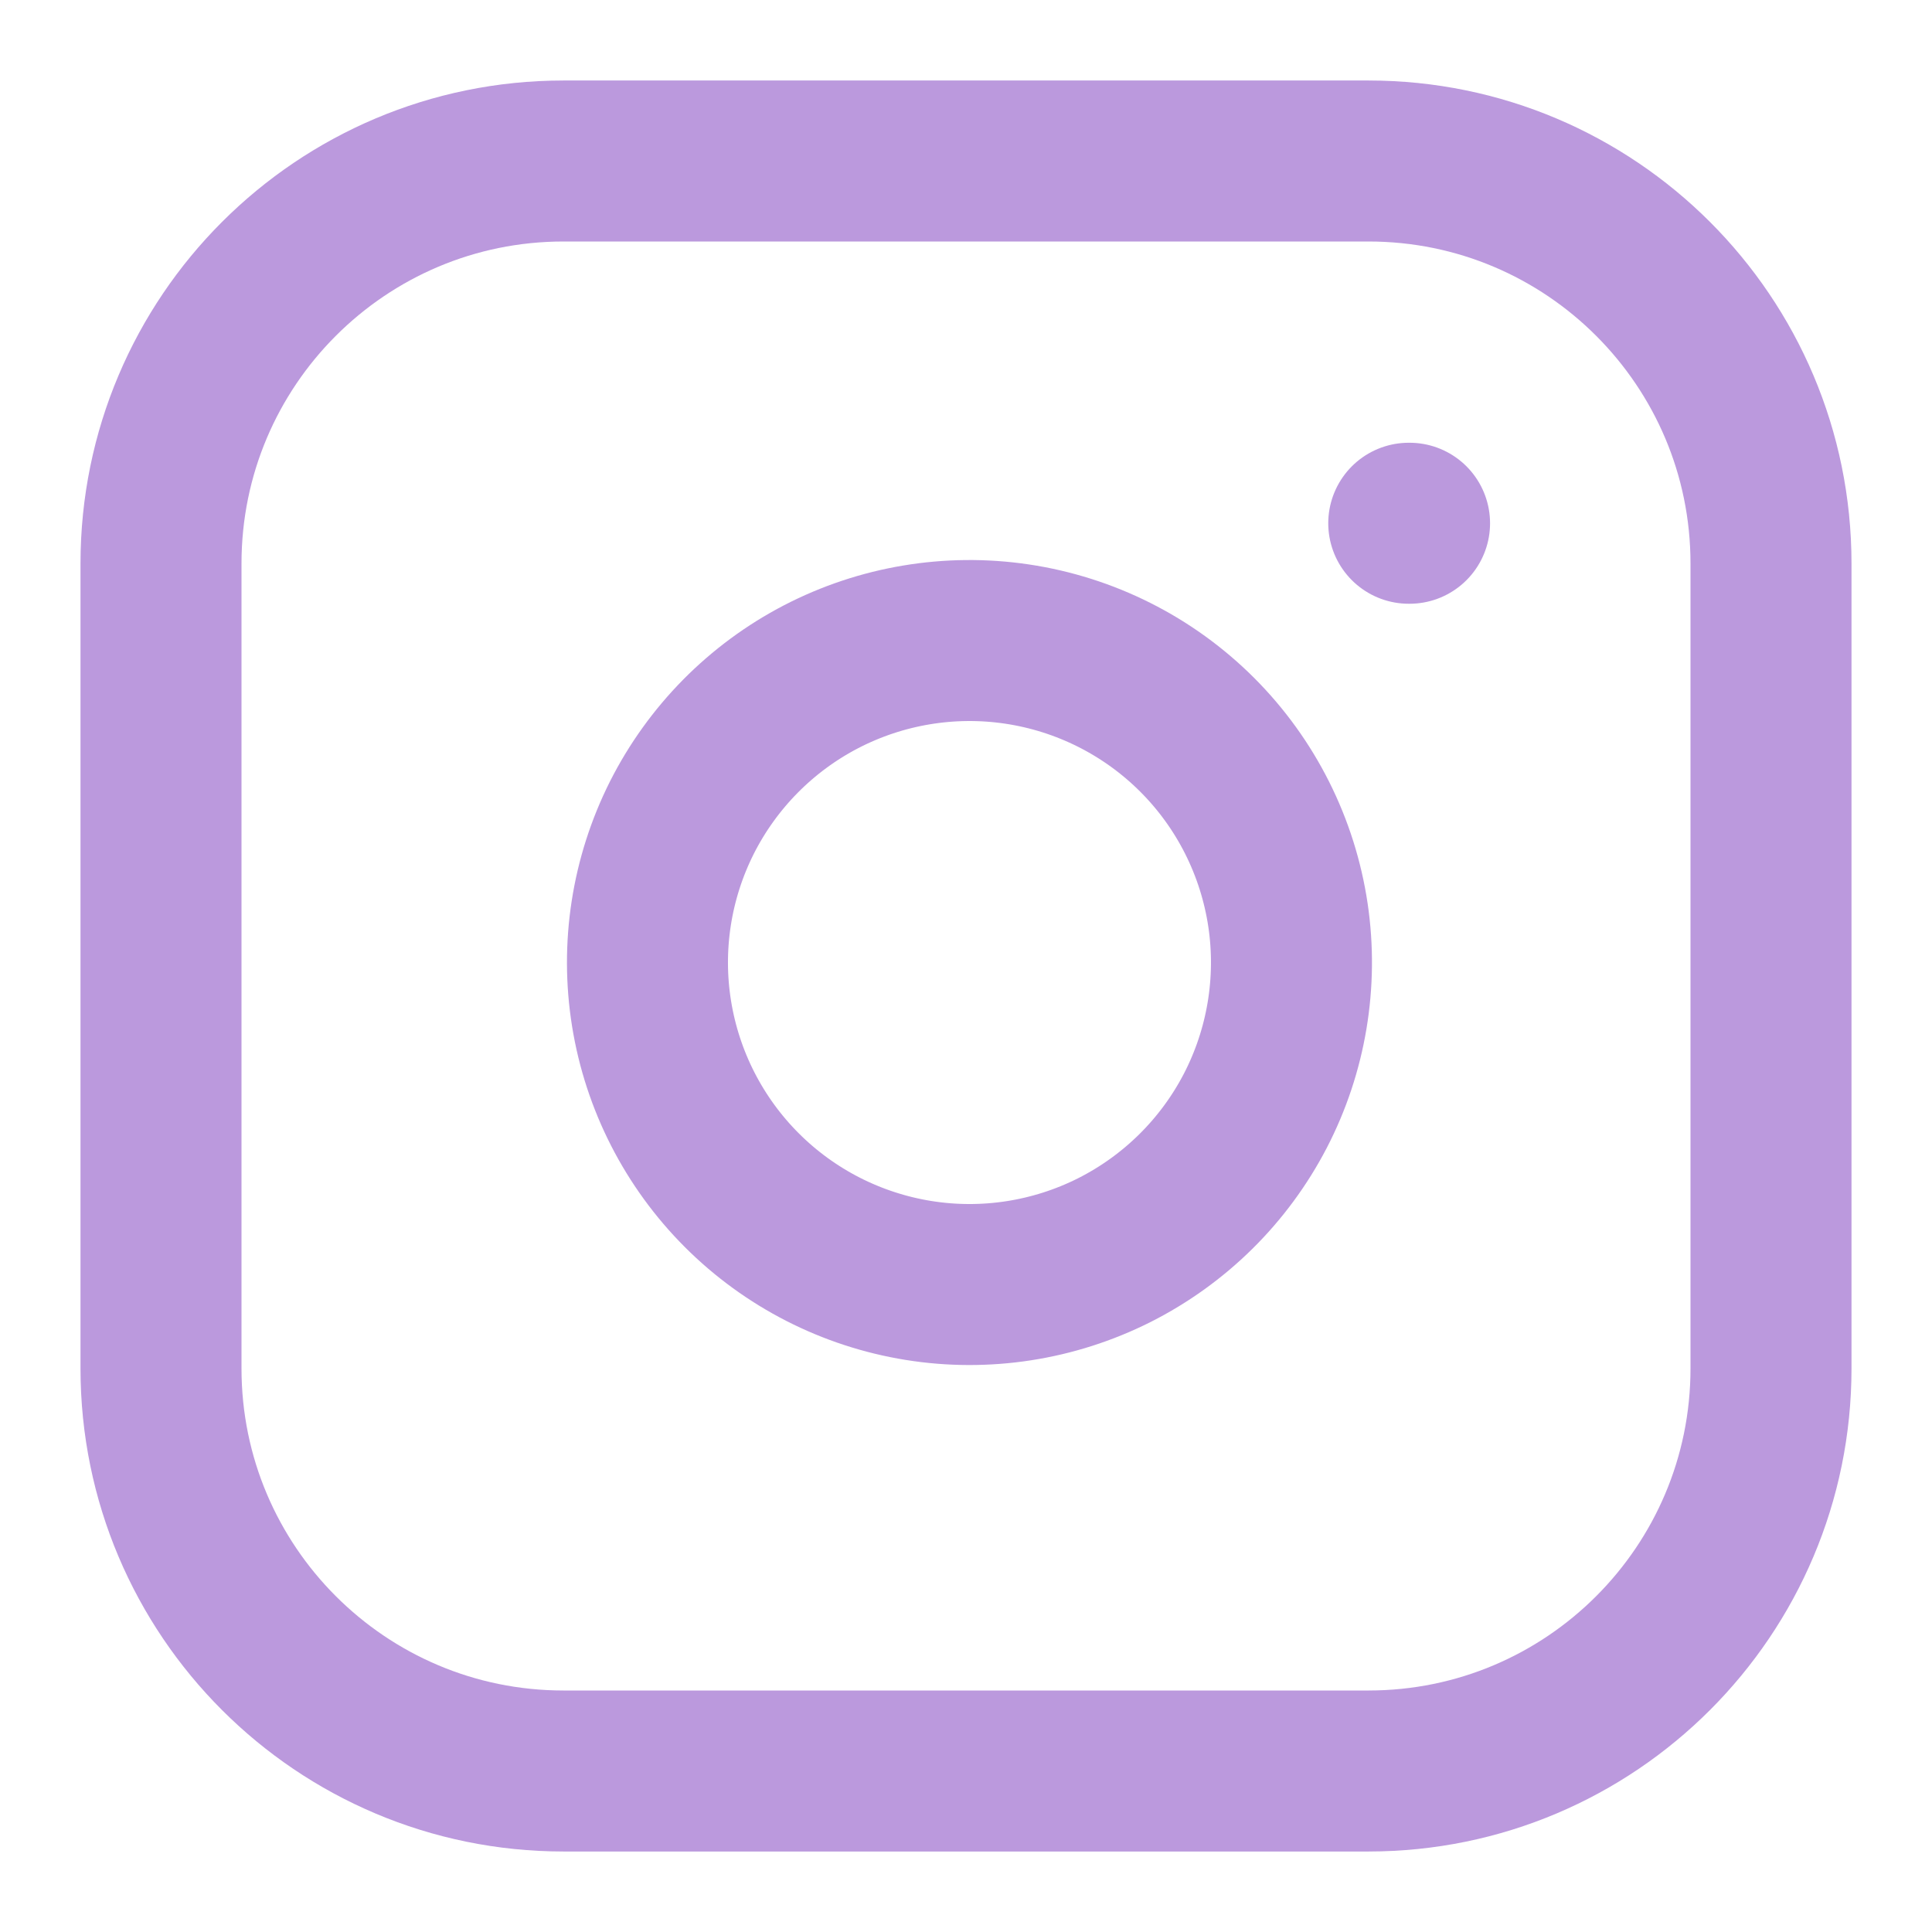
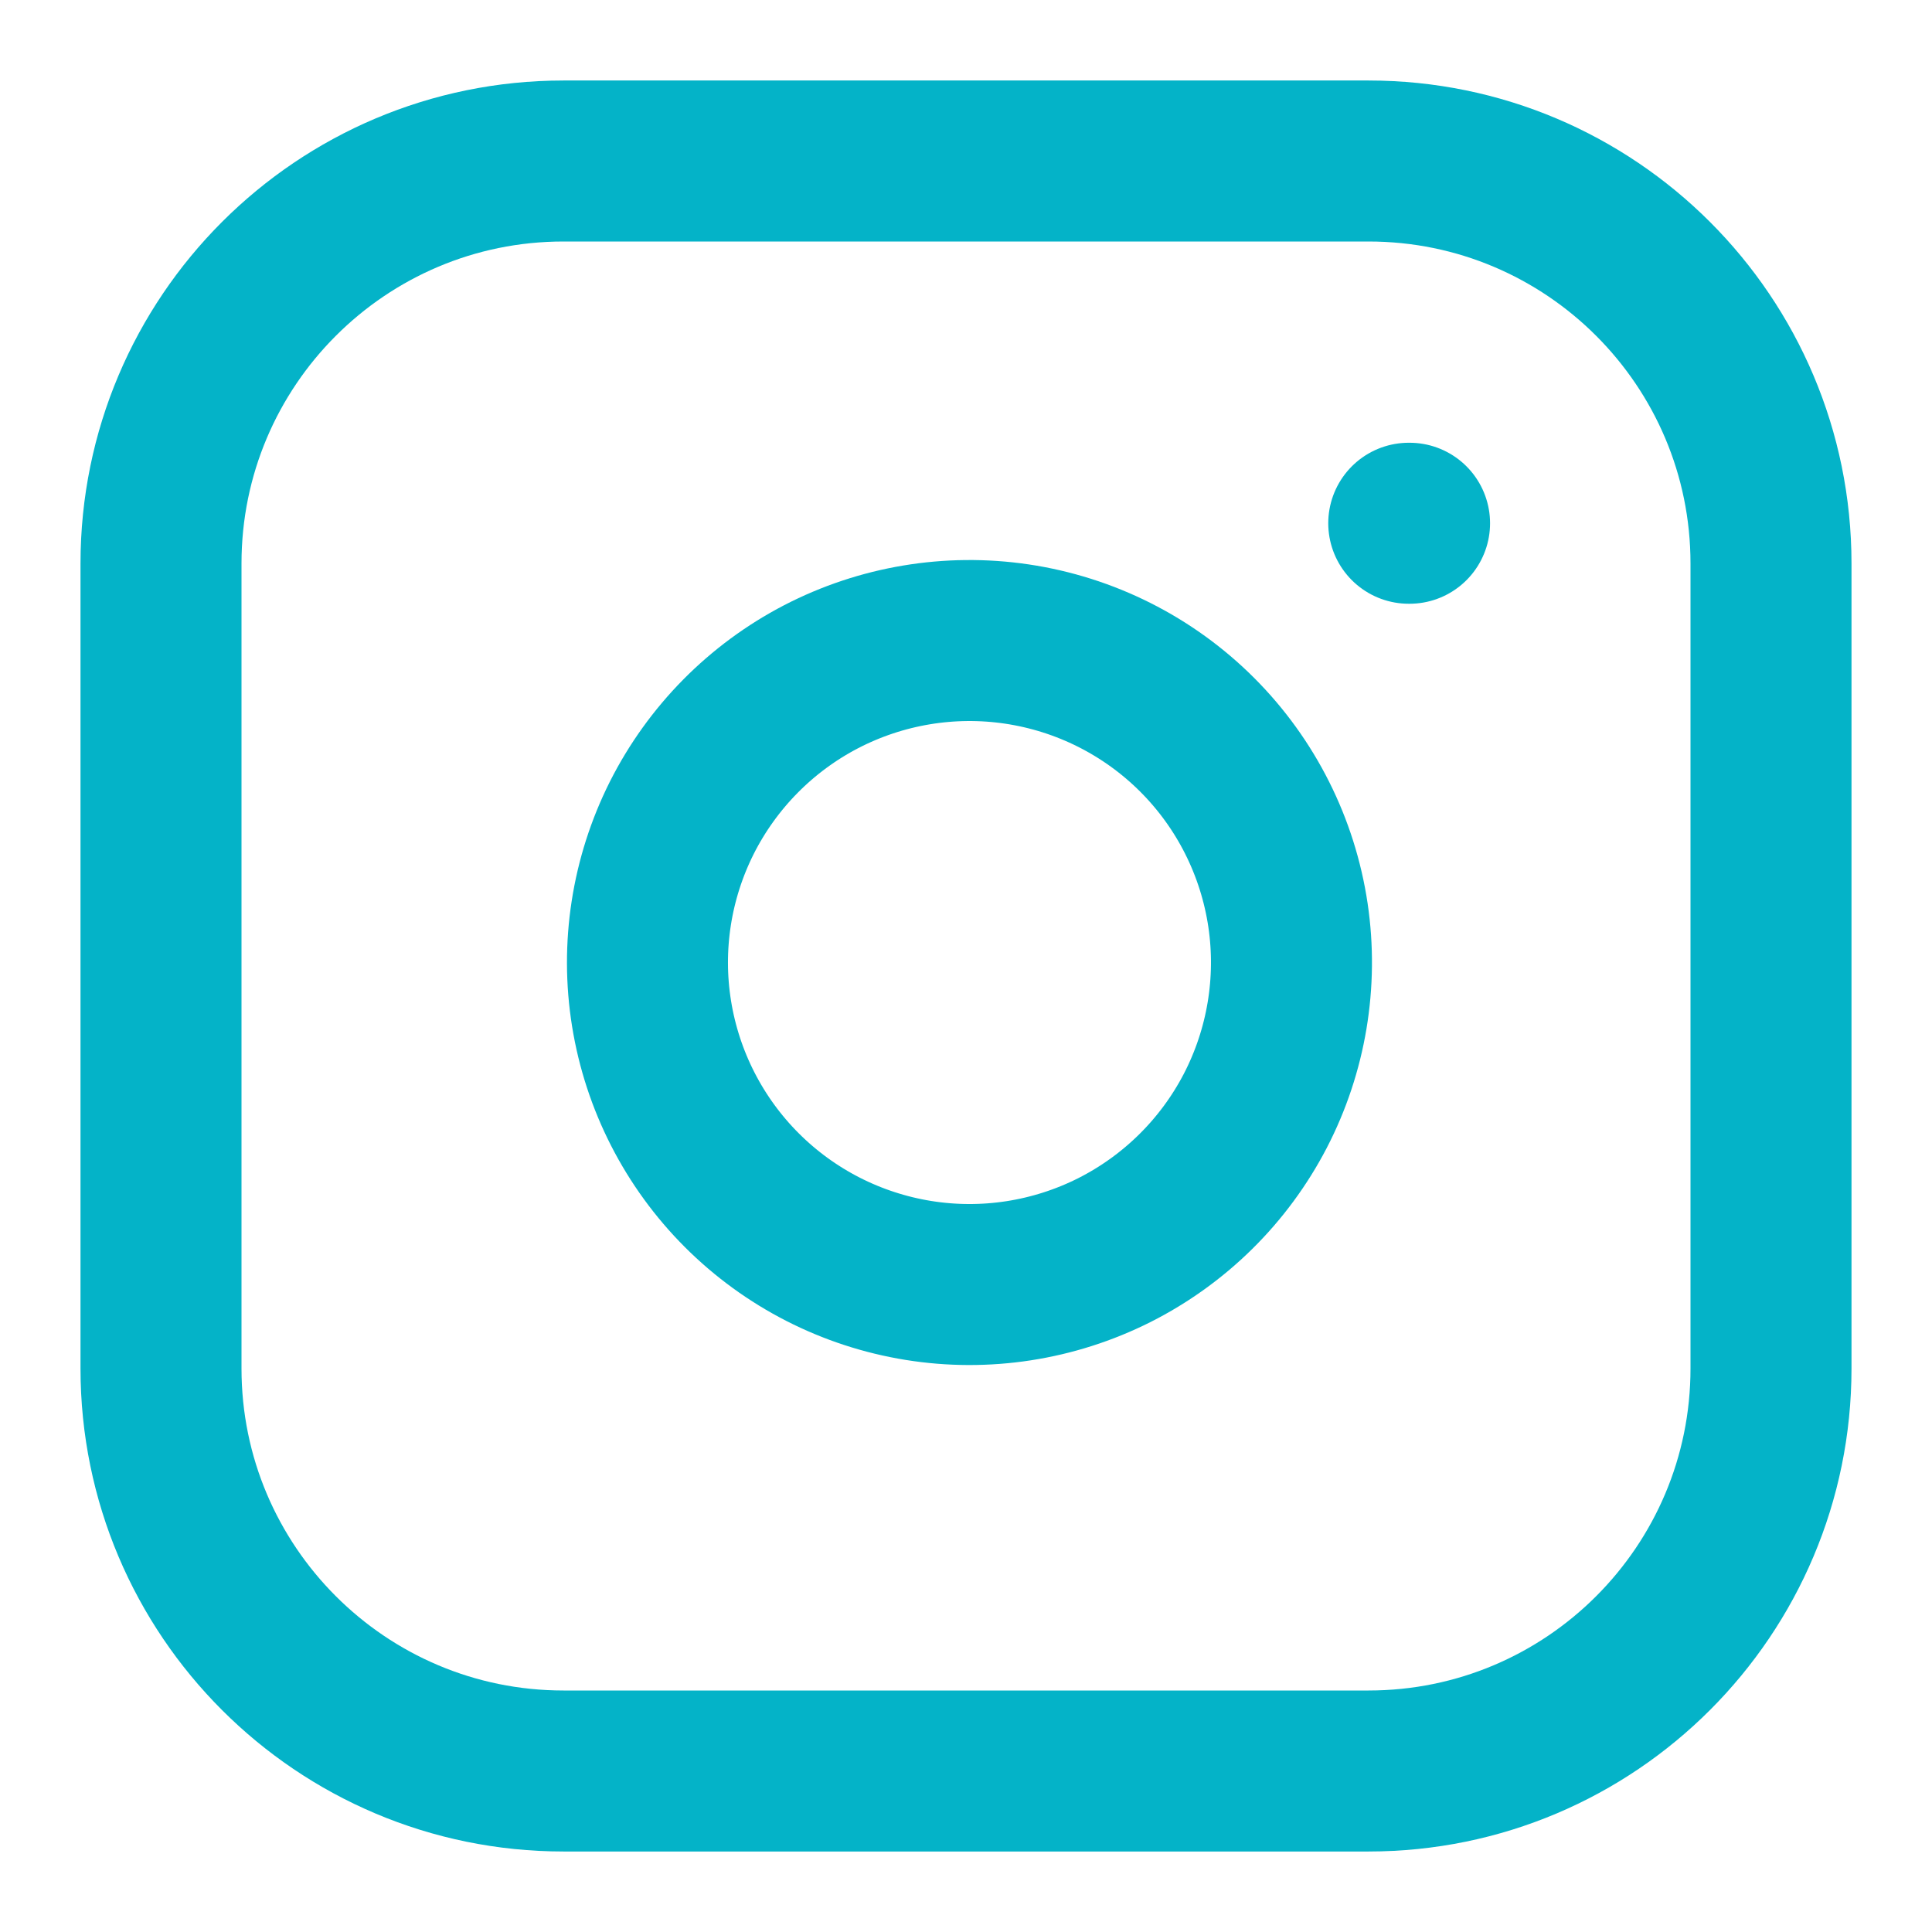
<svg xmlns="http://www.w3.org/2000/svg" width="24" height="24" viewBox="0 0 24 24" fill="none">
-   <path d="M17 2H7C4.239 2 2 4.239 2 7V17C2 19.761 4.239 22 7 22H17C19.761 22 22 19.761 22 17V7C22 4.239 19.761 2 17 2Z" stroke="#BB99DD" stroke-width="2" stroke-linecap="round" stroke-linejoin="round" />
-   <path d="M16 11.37C16.123 12.202 15.981 13.052 15.594 13.799C15.206 14.546 14.593 15.151 13.842 15.53C13.09 15.908 12.238 16.04 11.408 15.906C10.577 15.772 9.81 15.38 9.215 14.785C8.62 14.19 8.228 13.423 8.094 12.592C7.96 11.761 8.092 10.91 8.47 10.158C8.849 9.407 9.454 8.794 10.201 8.406C10.948 8.019 11.798 7.877 12.63 8C13.479 8.126 14.265 8.521 14.872 9.128C15.479 9.735 15.874 10.521 16 11.37Z" stroke="#BB99DD" stroke-width="2" stroke-linecap="round" stroke-linejoin="round" />
-   <path d="M17.5 6.5H17.51" stroke="#BB99DD" stroke-width="2" stroke-linecap="round" stroke-linejoin="round" />
+   <path d="M17 2H7C4.239 2 2 4.239 2 7V17C2 19.761 4.239 22 7 22H17C19.761 22 22 19.761 22 17V7C22 4.239 19.761 2 17 2Z" stroke="#04b3c8" stroke-width="2" stroke-linecap="round" stroke-linejoin="round" />
+   <path d="M16 11.37C16.123 12.202 15.981 13.052 15.594 13.799C15.206 14.546 14.593 15.151 13.842 15.53C13.09 15.908 12.238 16.04 11.408 15.906C10.577 15.772 9.81 15.38 9.215 14.785C8.62 14.19 8.228 13.423 8.094 12.592C7.96 11.761 8.092 10.91 8.47 10.158C8.849 9.407 9.454 8.794 10.201 8.406C10.948 8.019 11.798 7.877 12.63 8C13.479 8.126 14.265 8.521 14.872 9.128C15.479 9.735 15.874 10.521 16 11.37Z" stroke="#04b3c8" stroke-width="2" stroke-linecap="round" stroke-linejoin="round" />
+   <path d="M17.5 6.5H17.51" stroke="#04b3c8" stroke-width="2" stroke-linecap="round" stroke-linejoin="round" />
</svg>
